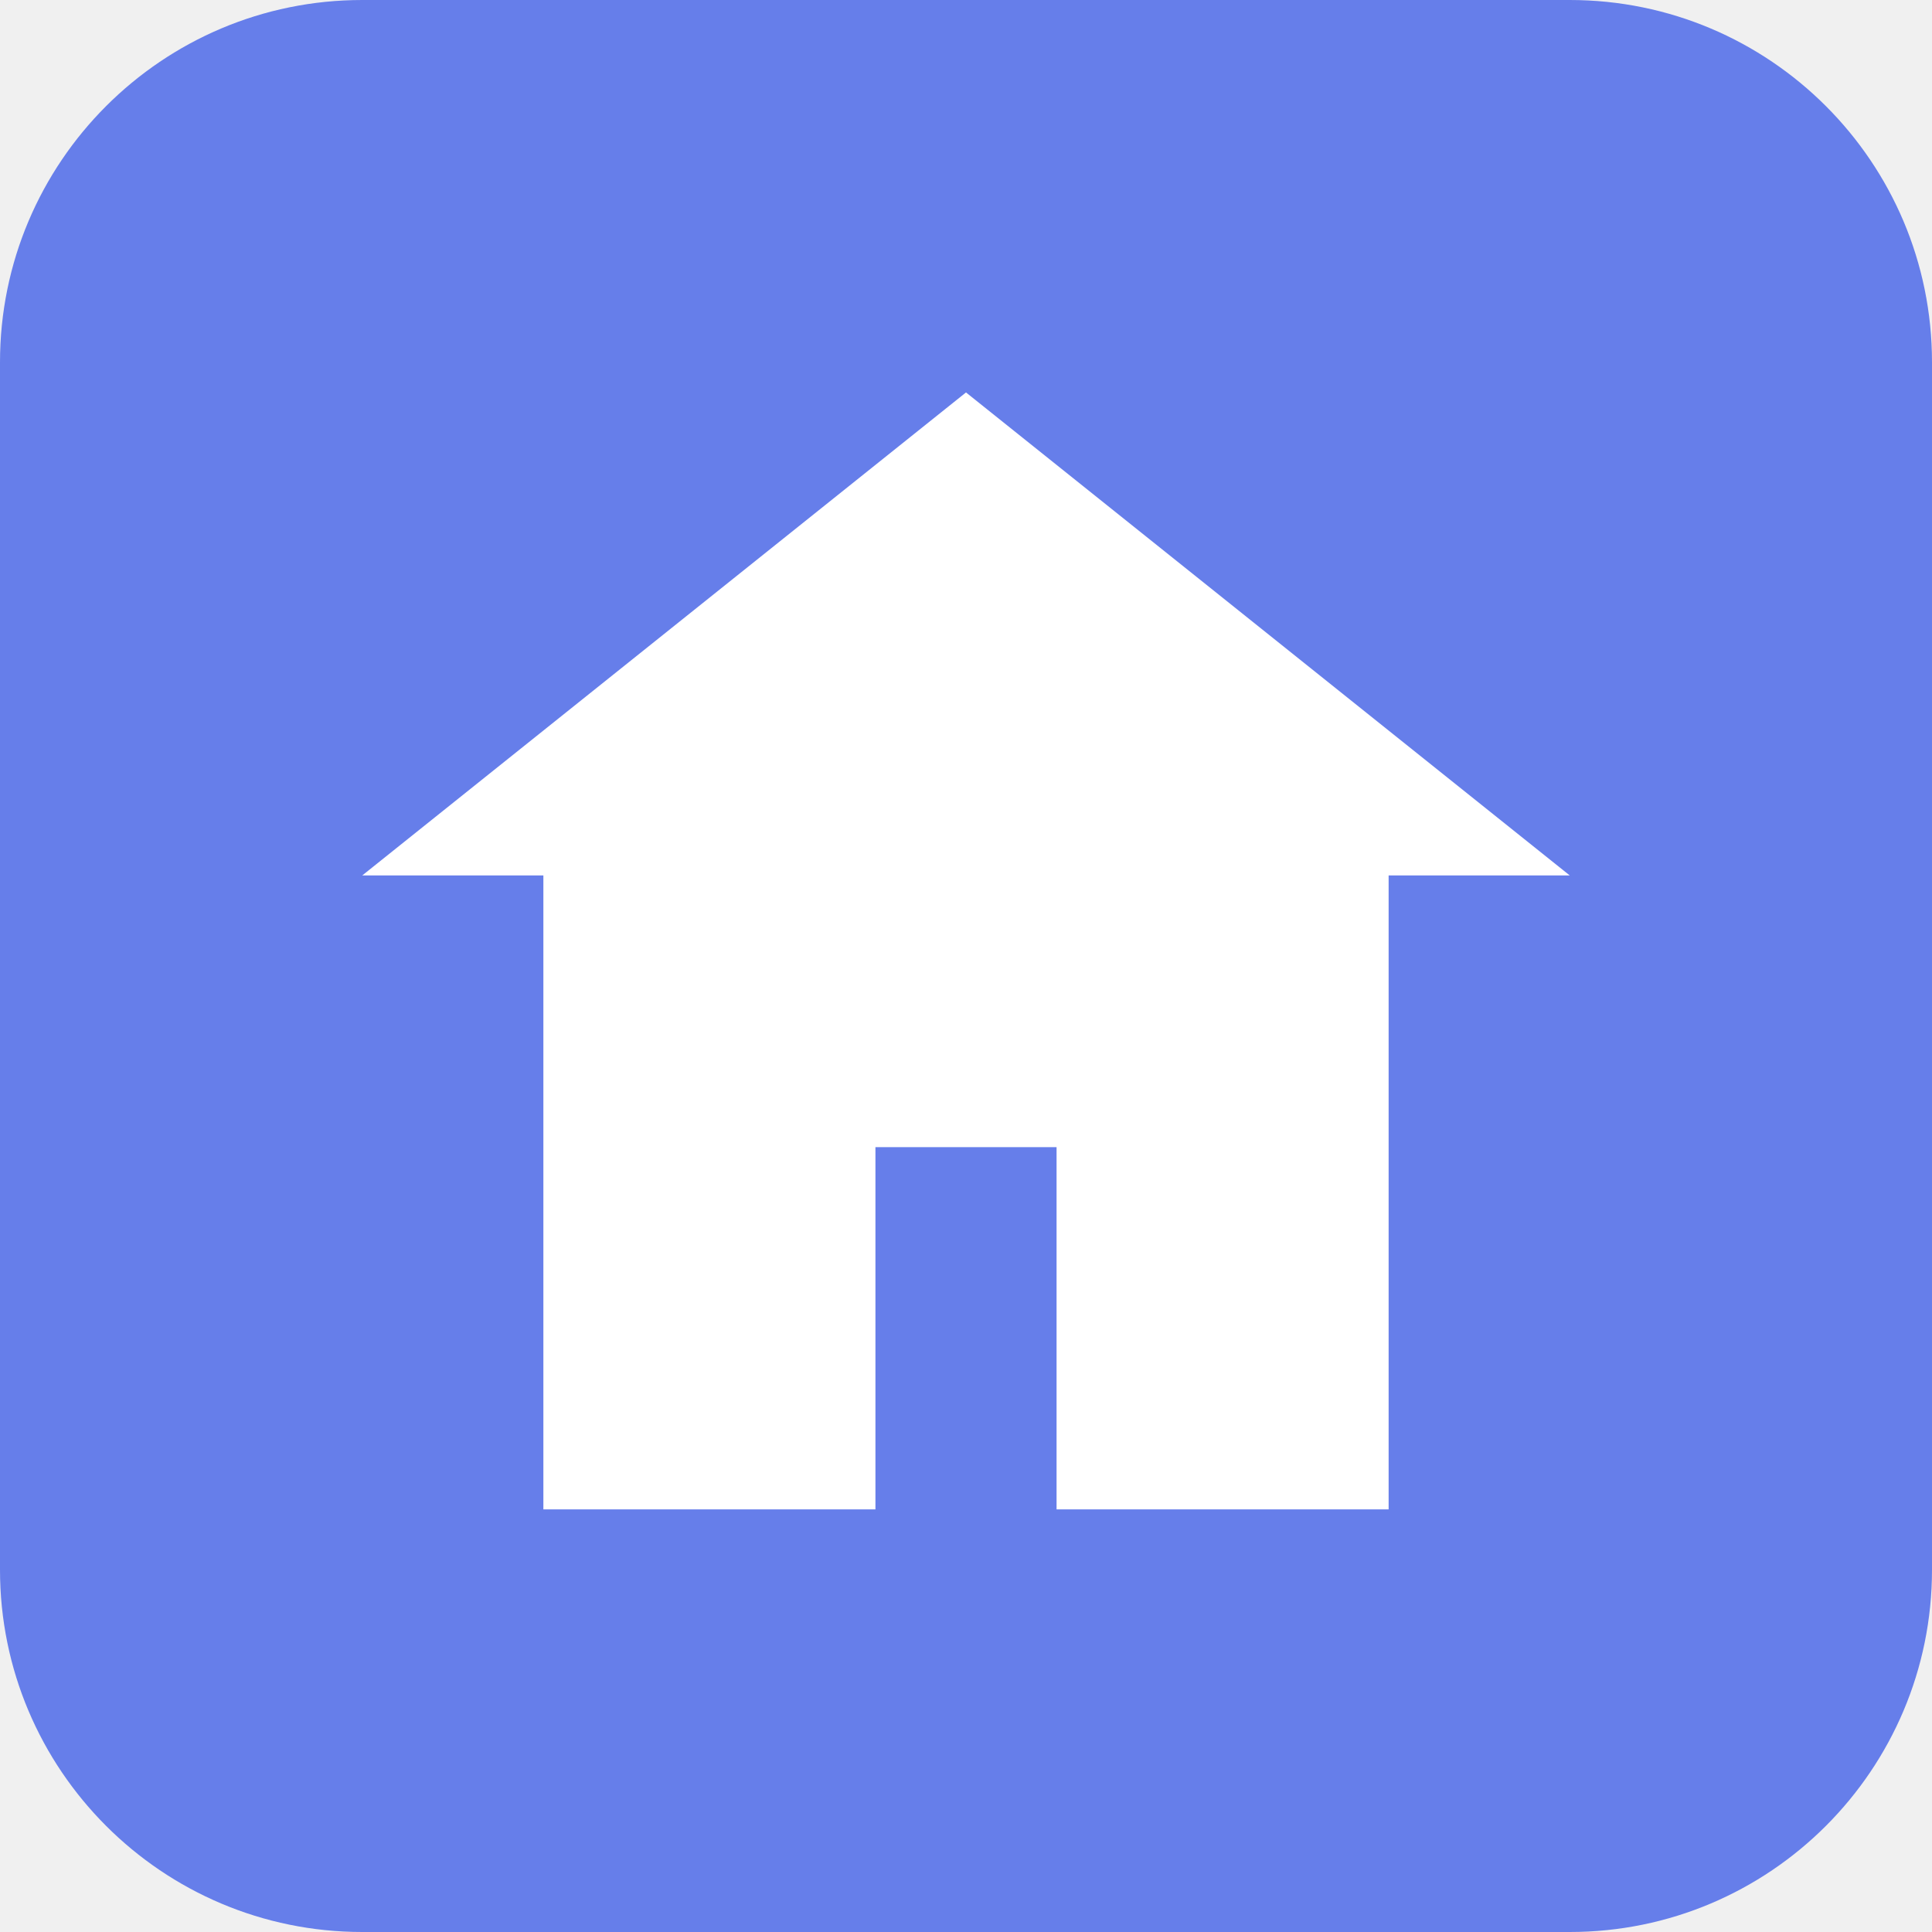
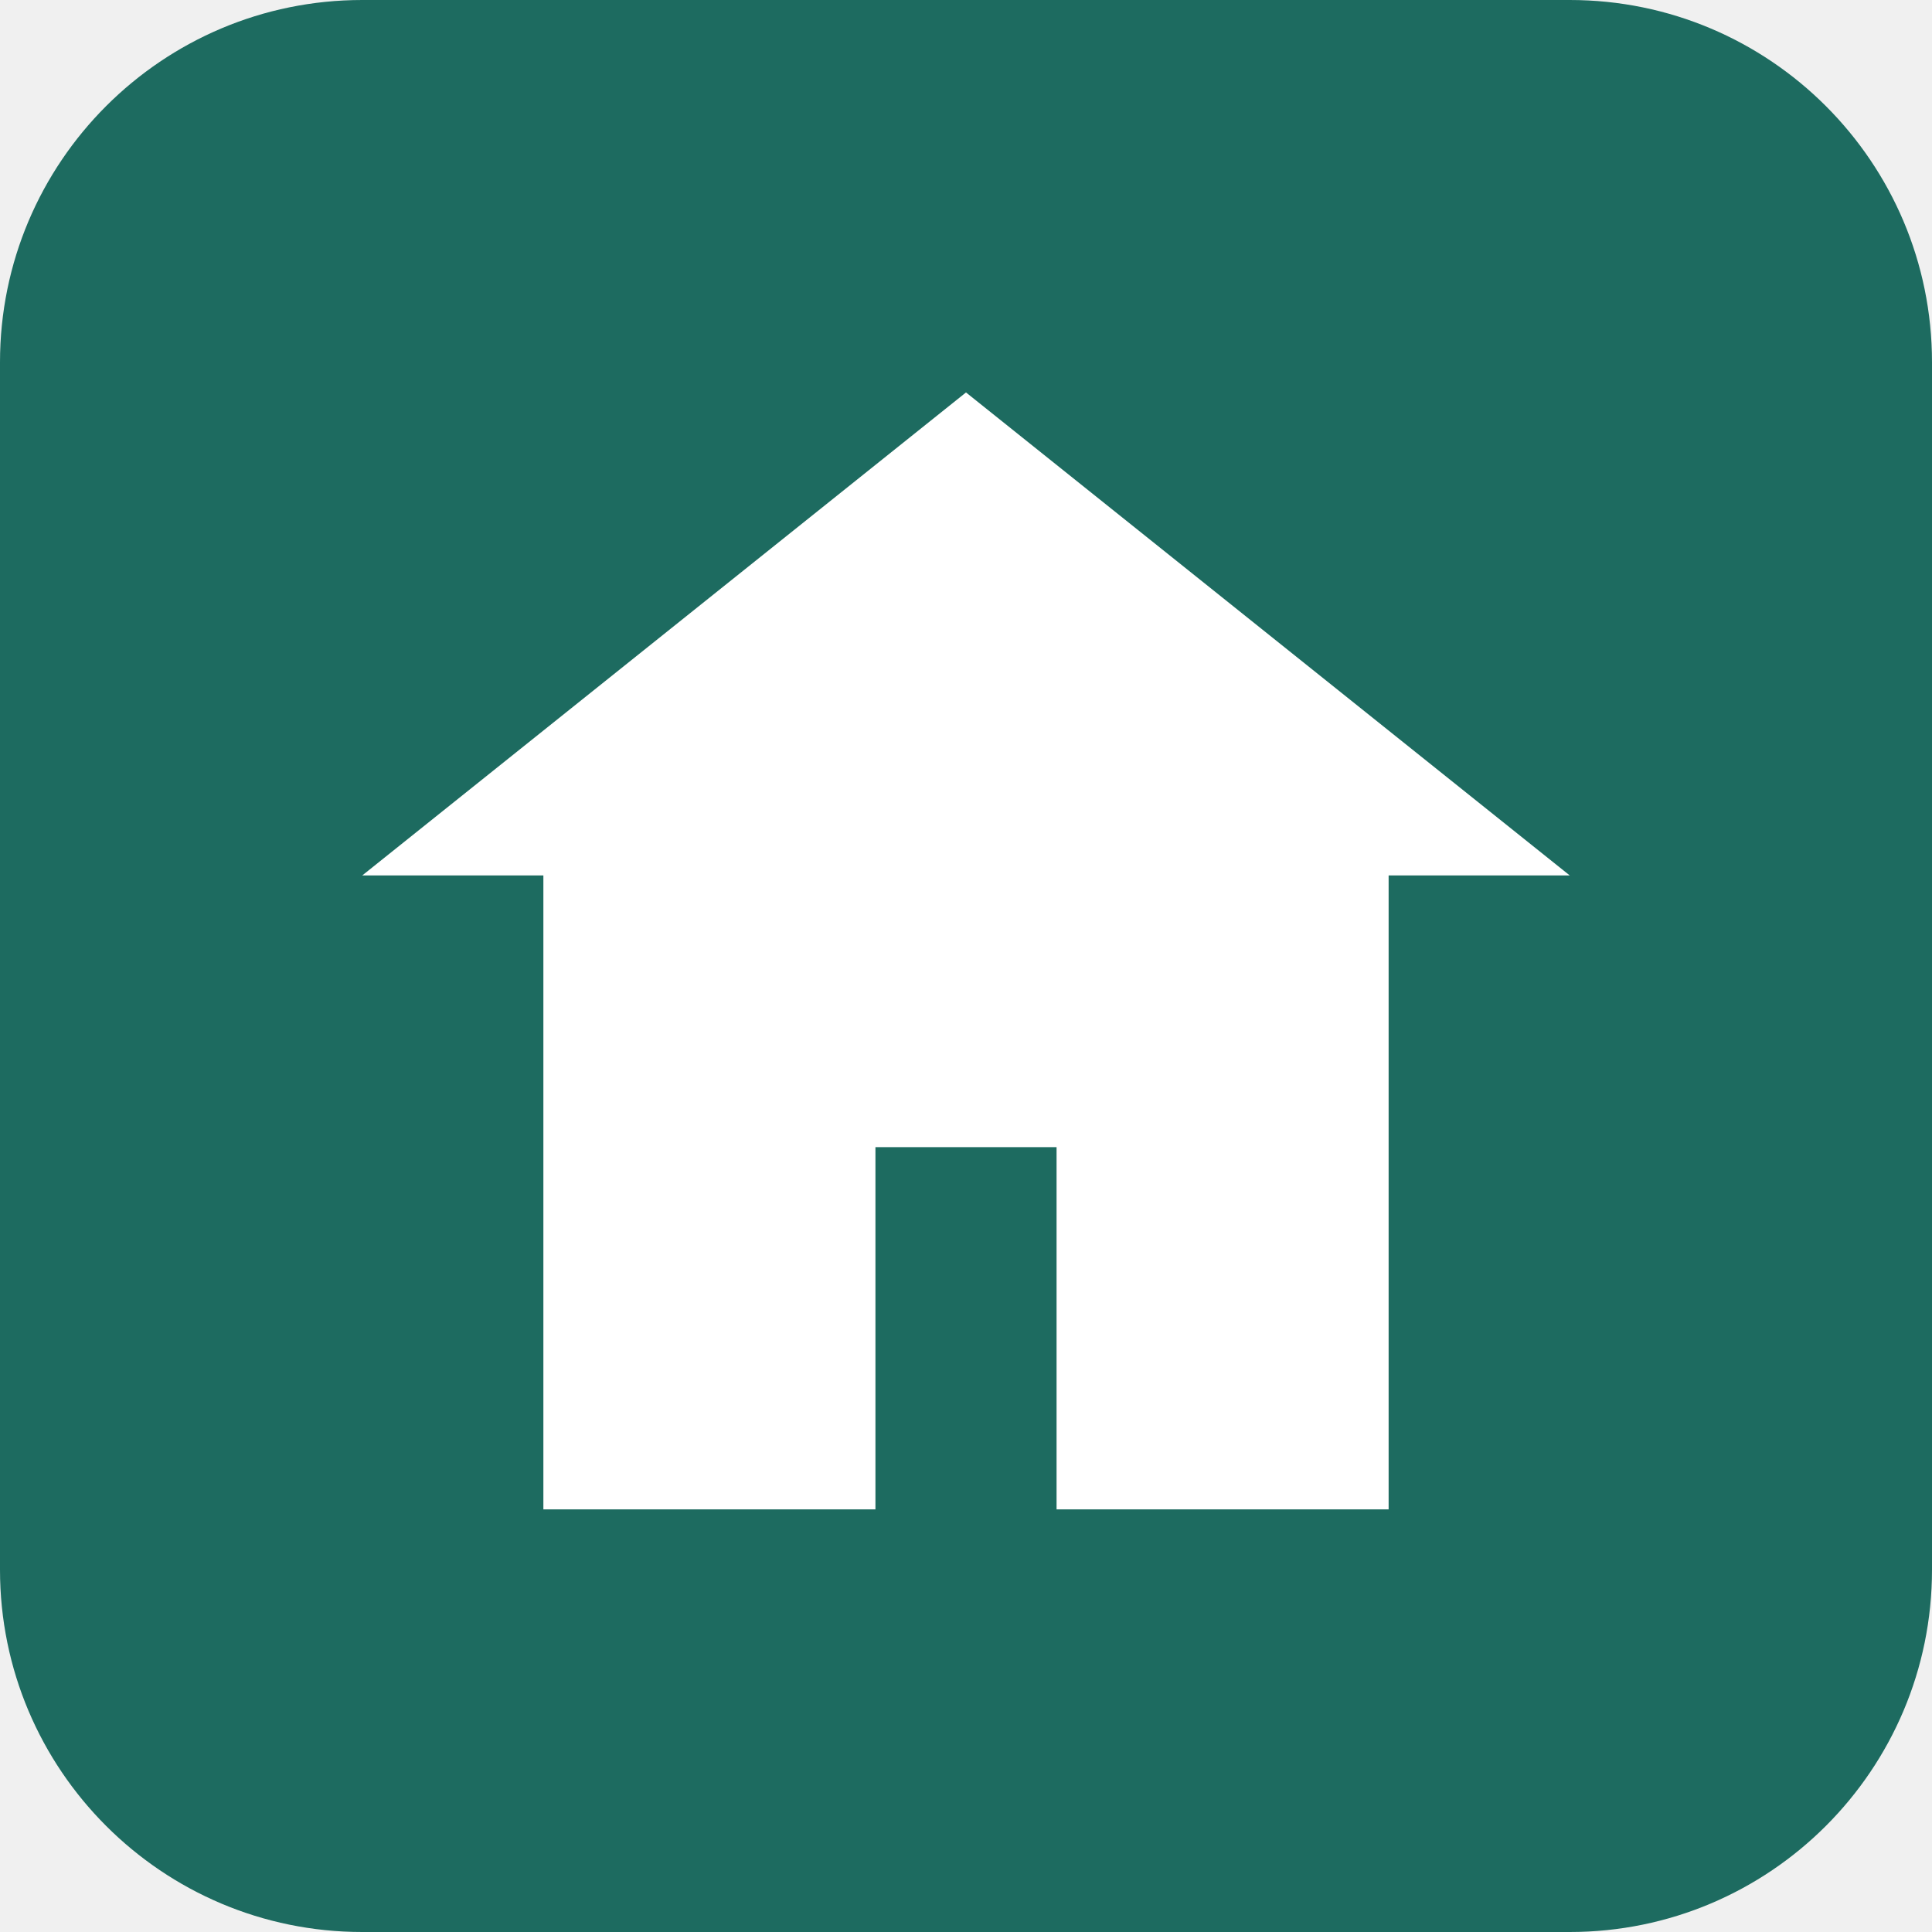
<svg xmlns="http://www.w3.org/2000/svg" viewBox="0 0 512 512">
-   <rect width="512" height="512" rx="96" fill="#667eea" />
+   <rect width="512" height="512" rx="96" fill="#1d6b60" />
  <path d="M256 104 96 232h48v168h88V304h48v96h88V232h48z" fill="#fff" />
</svg>
